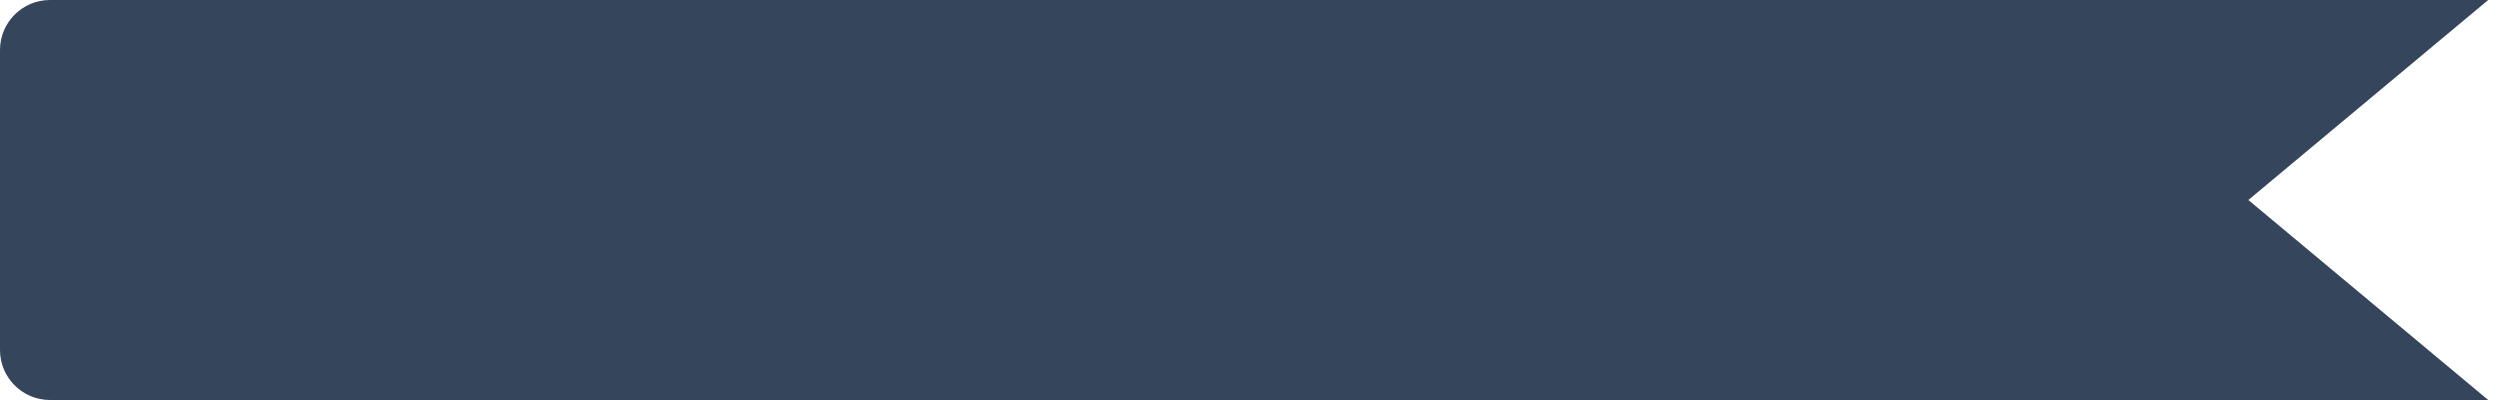
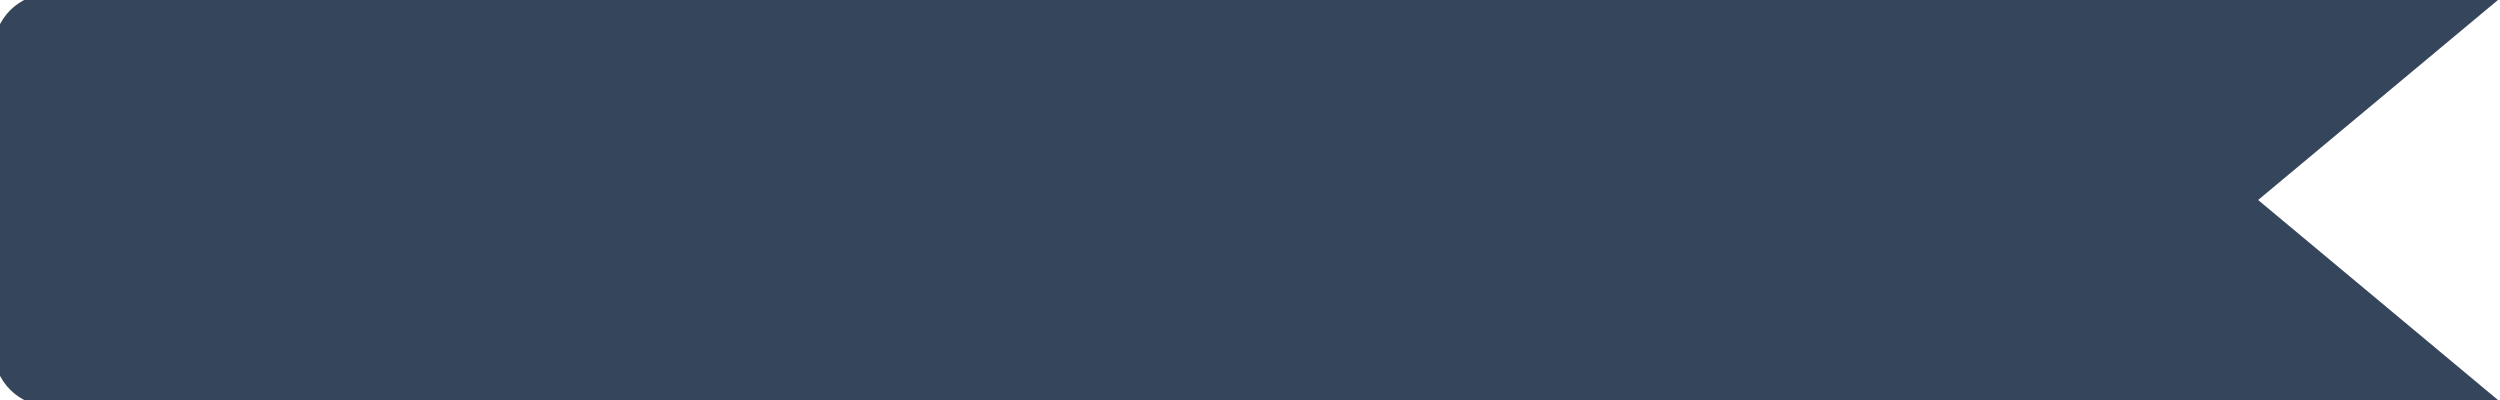
- <svg xmlns="http://www.w3.org/2000/svg" width="200" height="32" viewBox="0 0 200 32" fill="#35455C">
+ <svg xmlns="http://www.w3.org/2000/svg" width="200" height="32" viewBox="0 0 200 32" fill="#35455C" stroke="#35455C" color="#35455C">
  <path d="M0 4C0 1.791 1.791 0 4 0L199.056 0L179.869 16L199.056 32H4C1.791 32 0 30.209 0 28V4Z" fill="#35455C" />
</svg>
